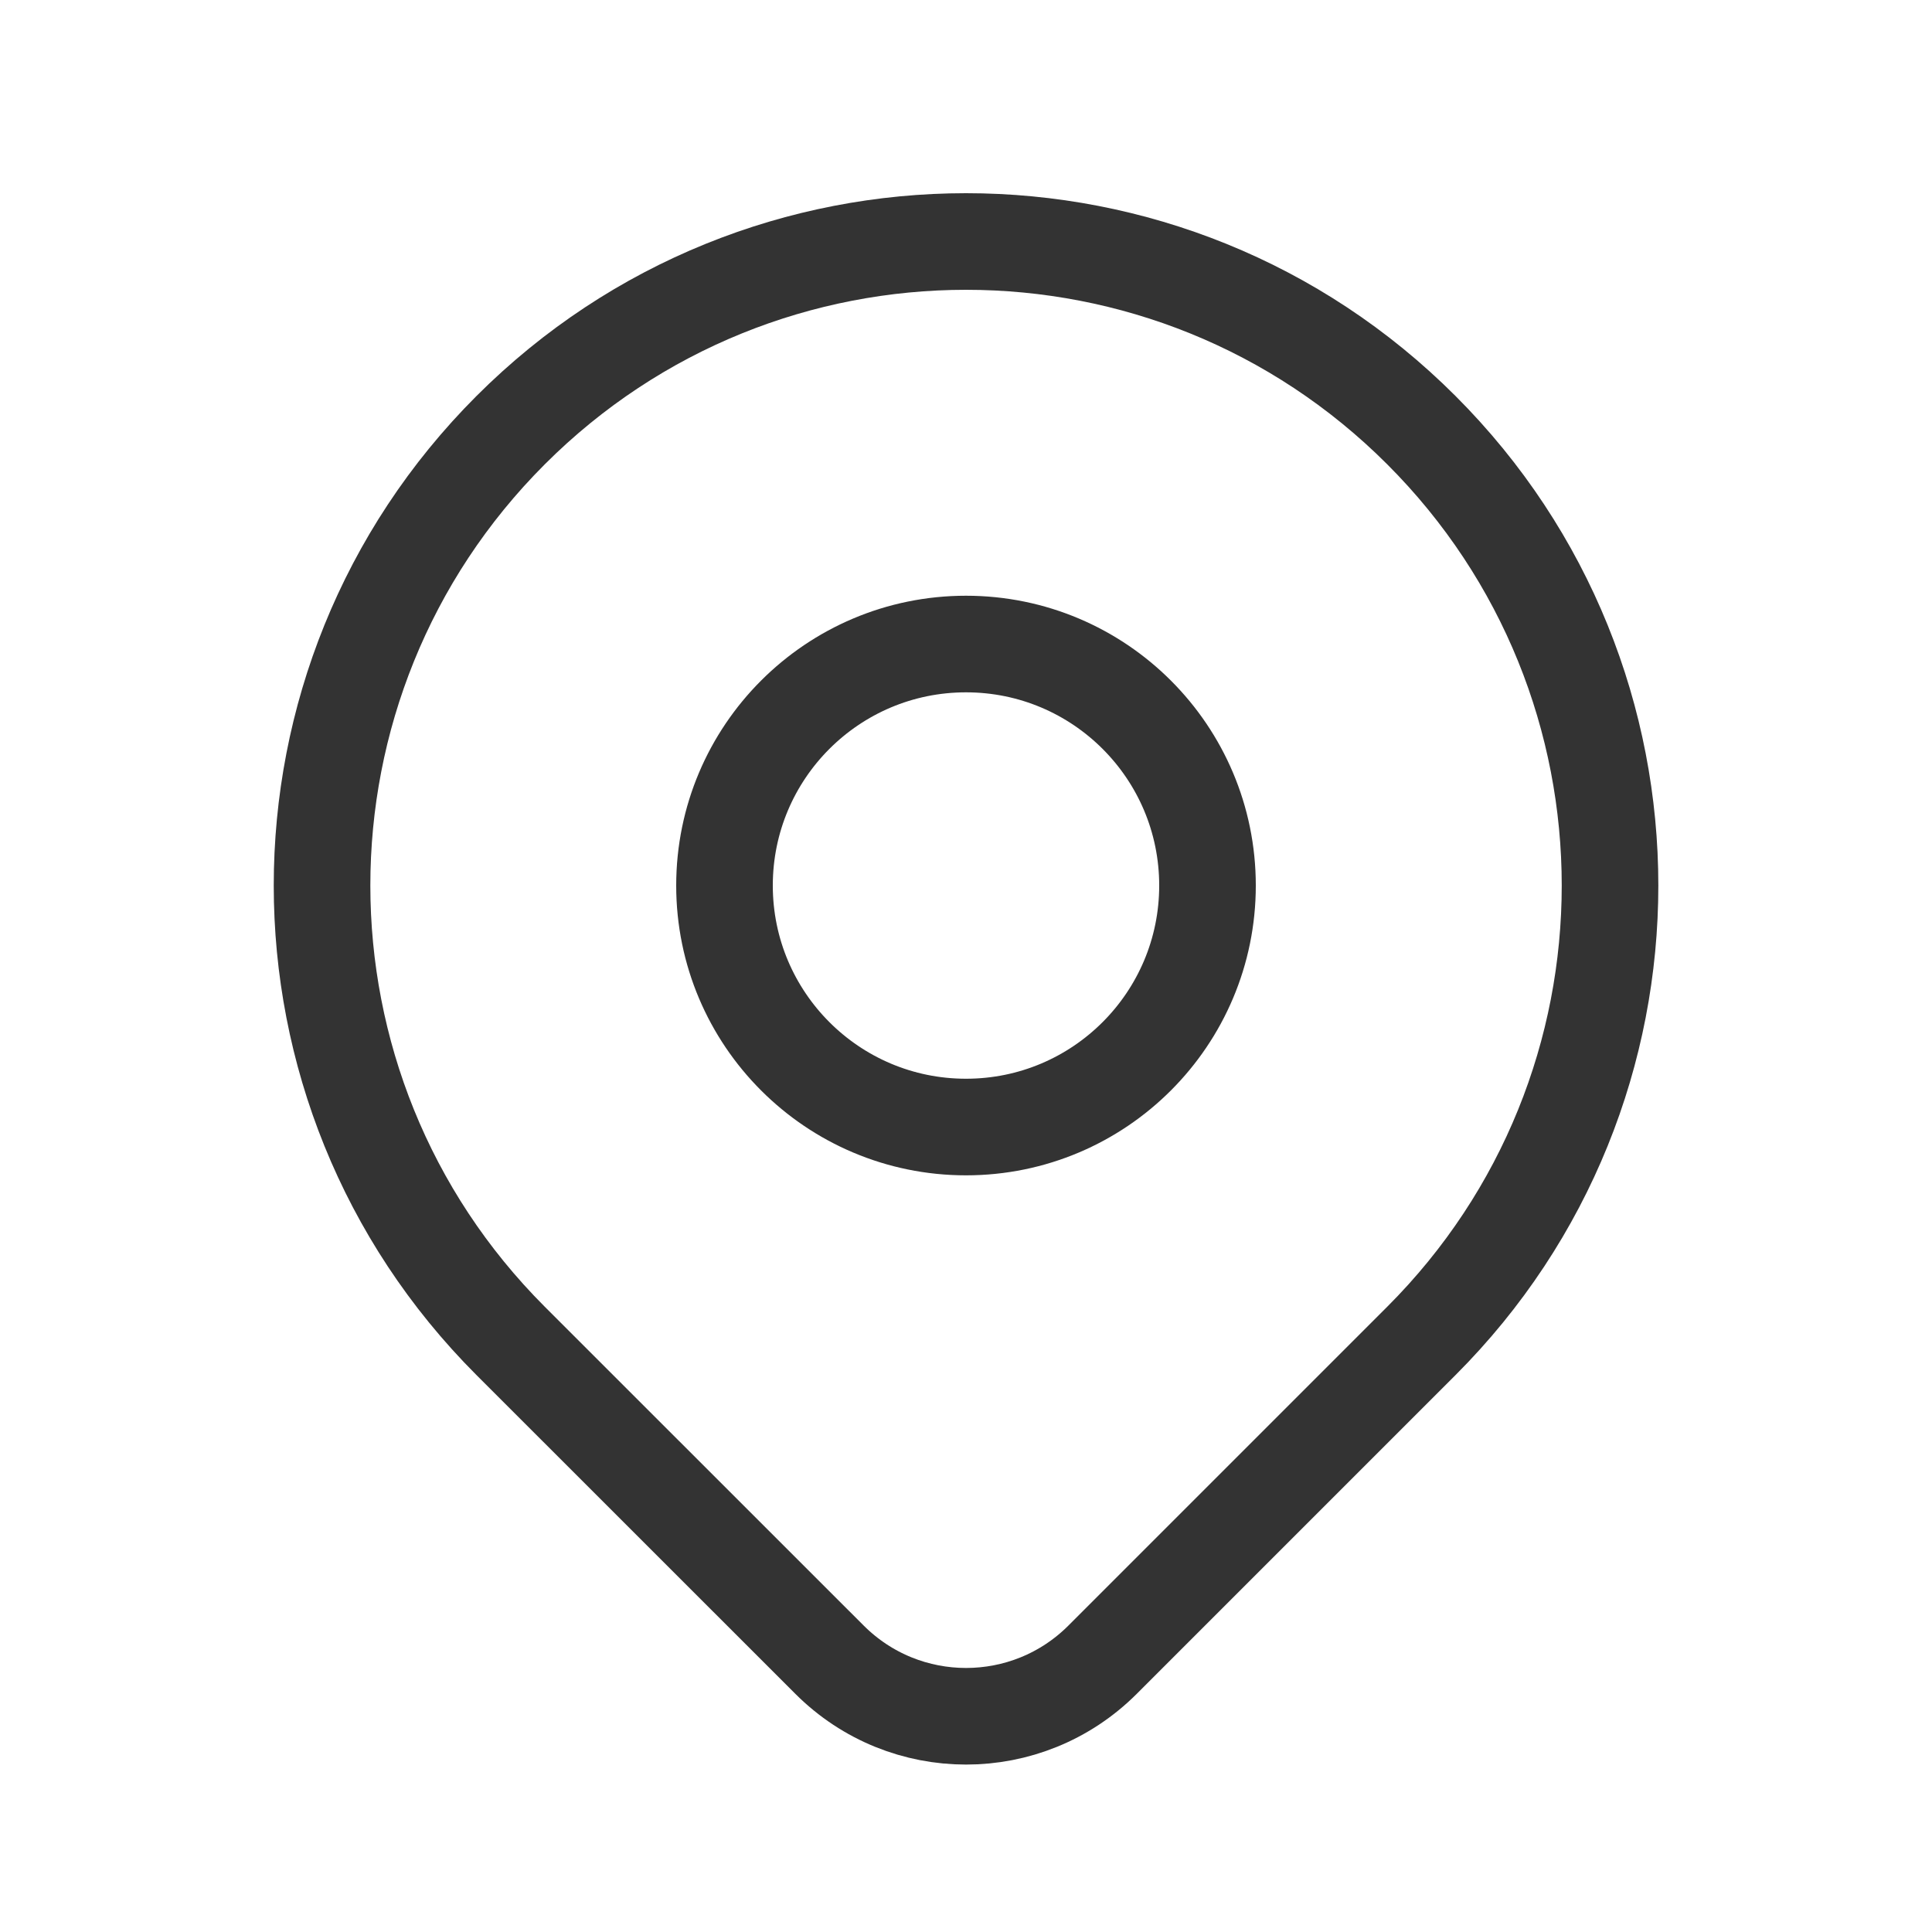
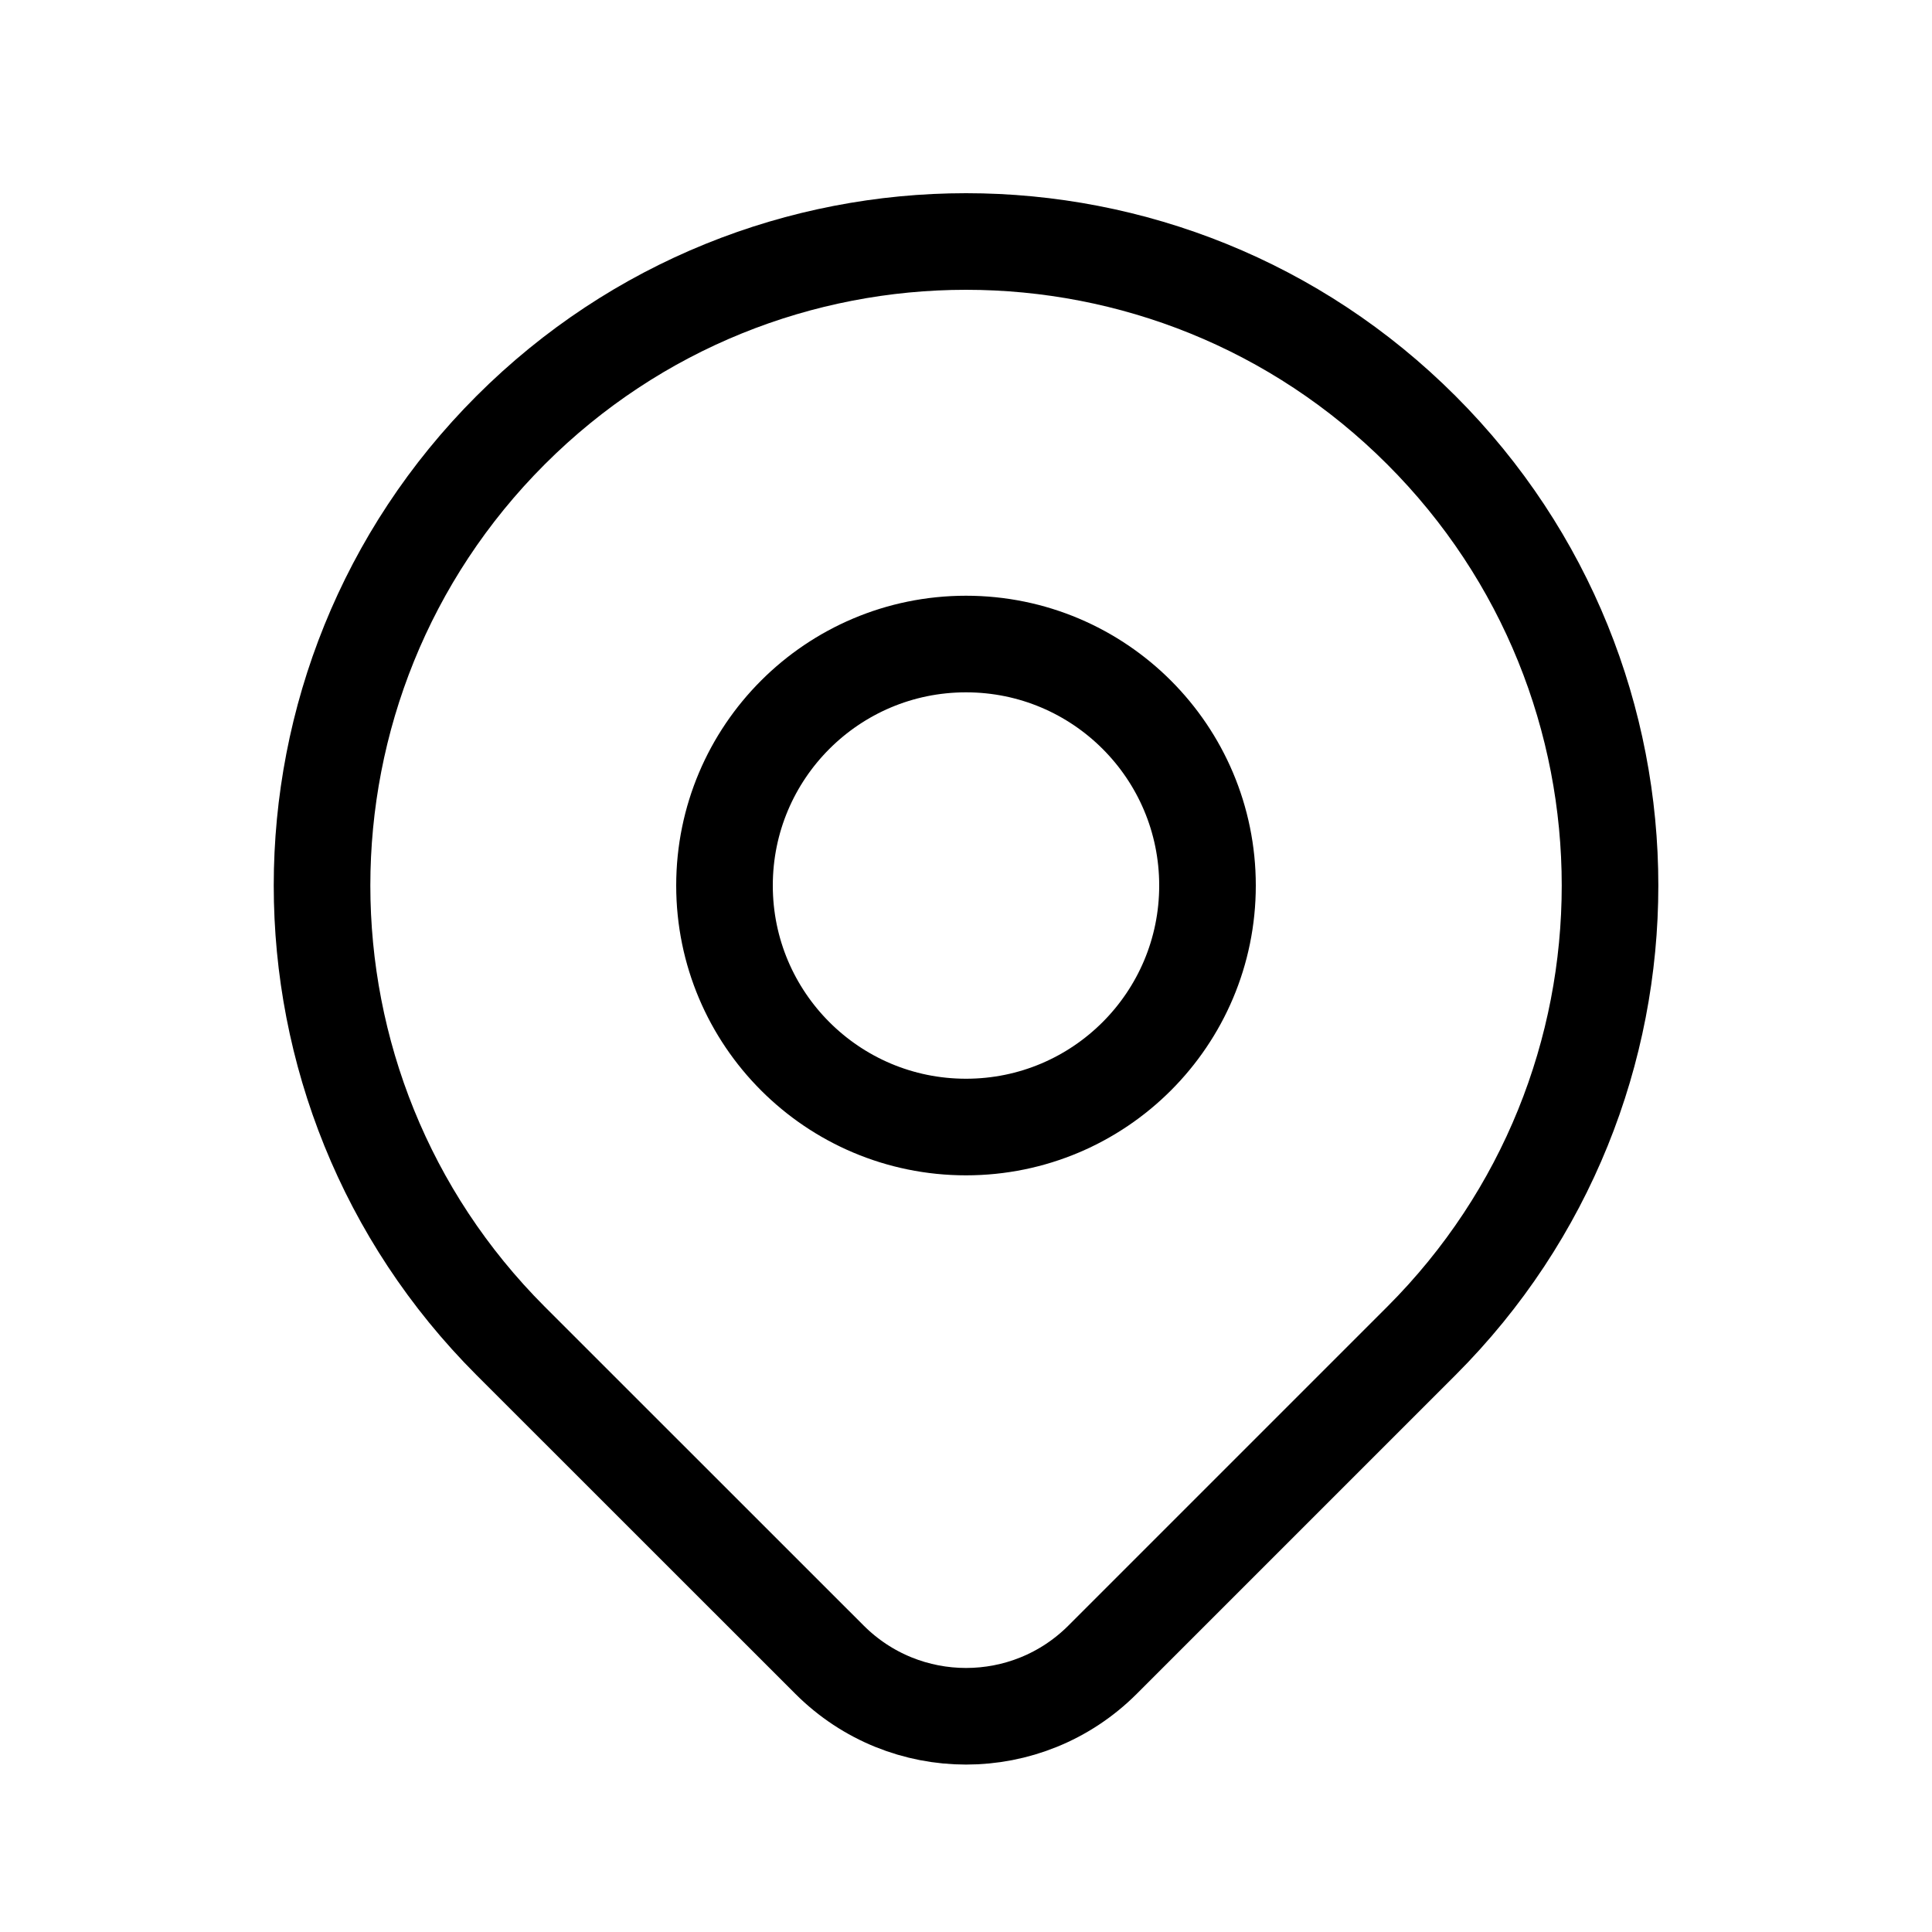
<svg xmlns="http://www.w3.org/2000/svg" width="20" height="20" viewBox="0 0 20 20" fill="none">
-   <path d="M14.714 13.881C17.318 11.277 17.318 7.056 14.714 4.453C12.111 1.849 7.89 1.849 5.286 4.453C2.683 7.056 2.683 11.277 5.286 13.881C6.061 14.655 7.501 16.096 8.587 17.181C9.368 17.962 10.633 17.962 11.414 17.181C12.519 16.076 13.987 14.608 14.714 13.881ZM12.5 9.167C12.5 10.547 11.381 11.667 10 11.667C8.619 11.667 7.5 10.547 7.5 9.167C7.5 7.786 8.619 6.667 10 6.667C11.381 6.667 12.5 7.786 12.5 9.167Z" stroke-linecap="round" stroke-linejoin="round" stroke="#333333" />
+   <path d="M14.714 13.881C17.318 11.277 17.318 7.056 14.714 4.453C12.111 1.849 7.89 1.849 5.286 4.453C2.683 7.056 2.683 11.277 5.286 13.881C6.061 14.655 7.501 16.096 8.587 17.181C9.368 17.962 10.633 17.962 11.414 17.181C12.519 16.076 13.987 14.608 14.714 13.881ZM12.5 9.167C12.5 10.547 11.381 11.667 10 11.667C8.619 11.667 7.5 10.547 7.5 9.167C7.5 7.786 8.619 6.667 10 6.667C11.381 6.667 12.5 7.786 12.5 9.167Z" stroke-linecap="round" stroke-linejoin="round" stroke="currentColor" />
</svg>
